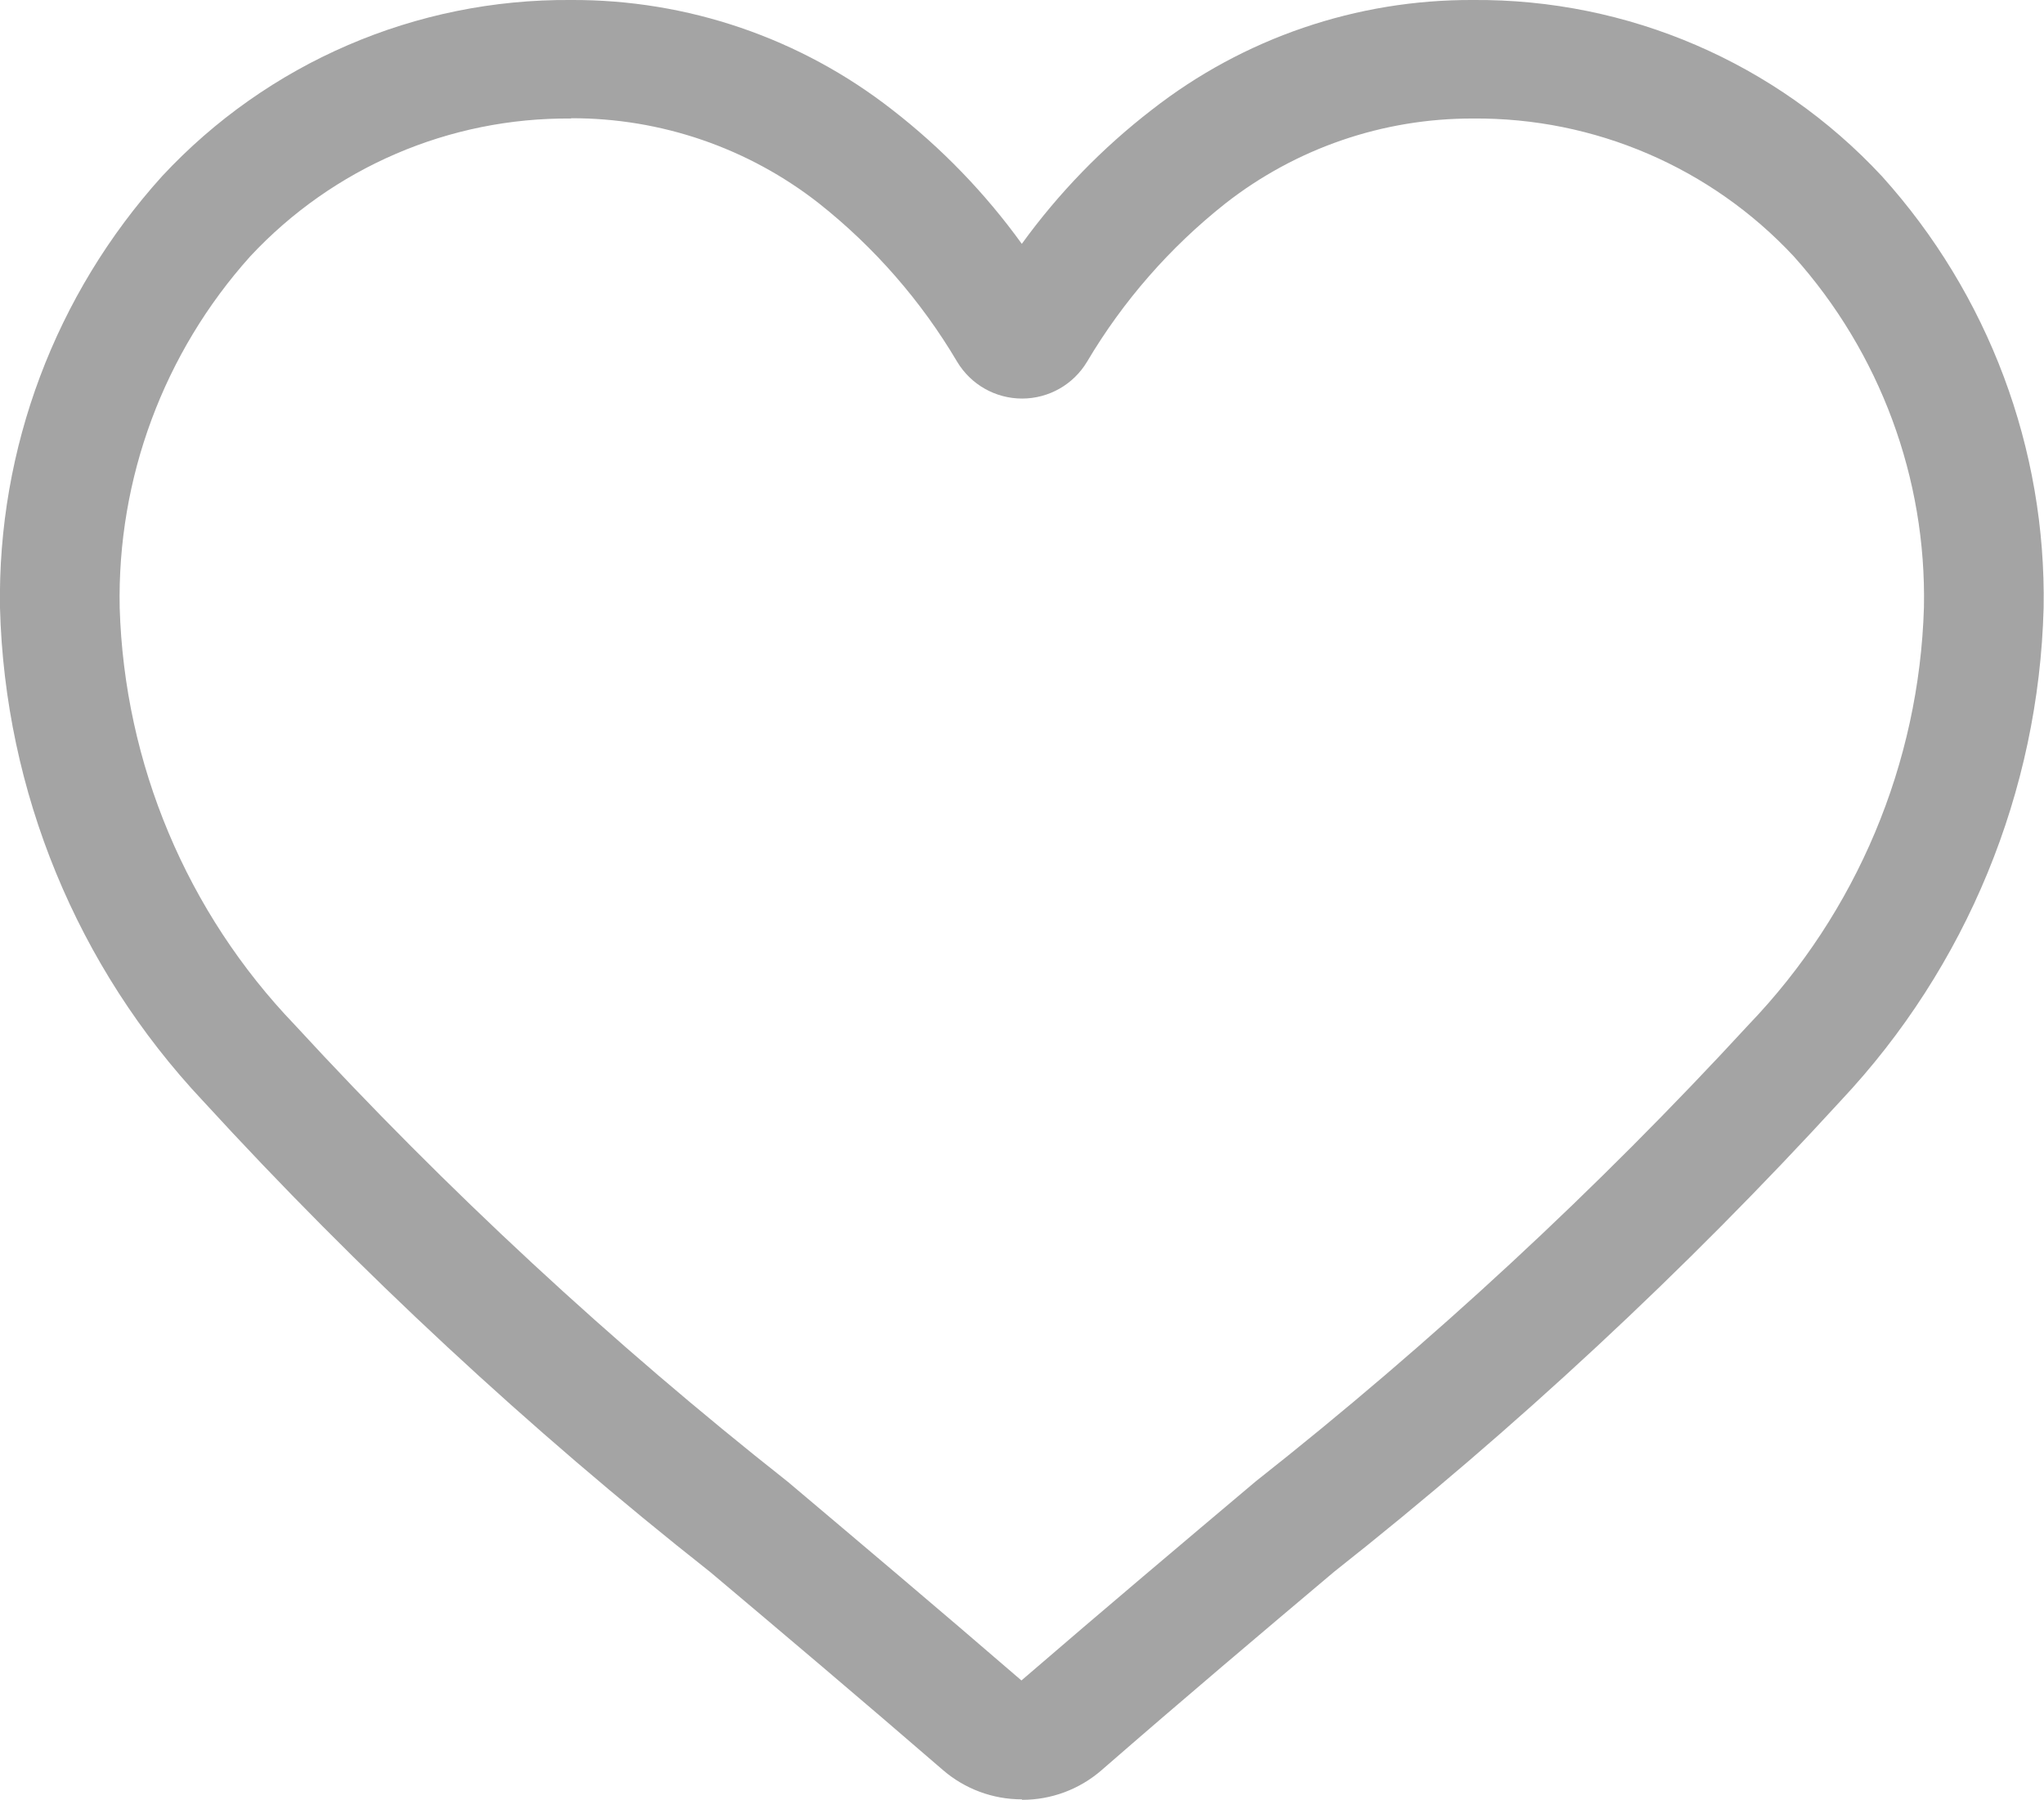
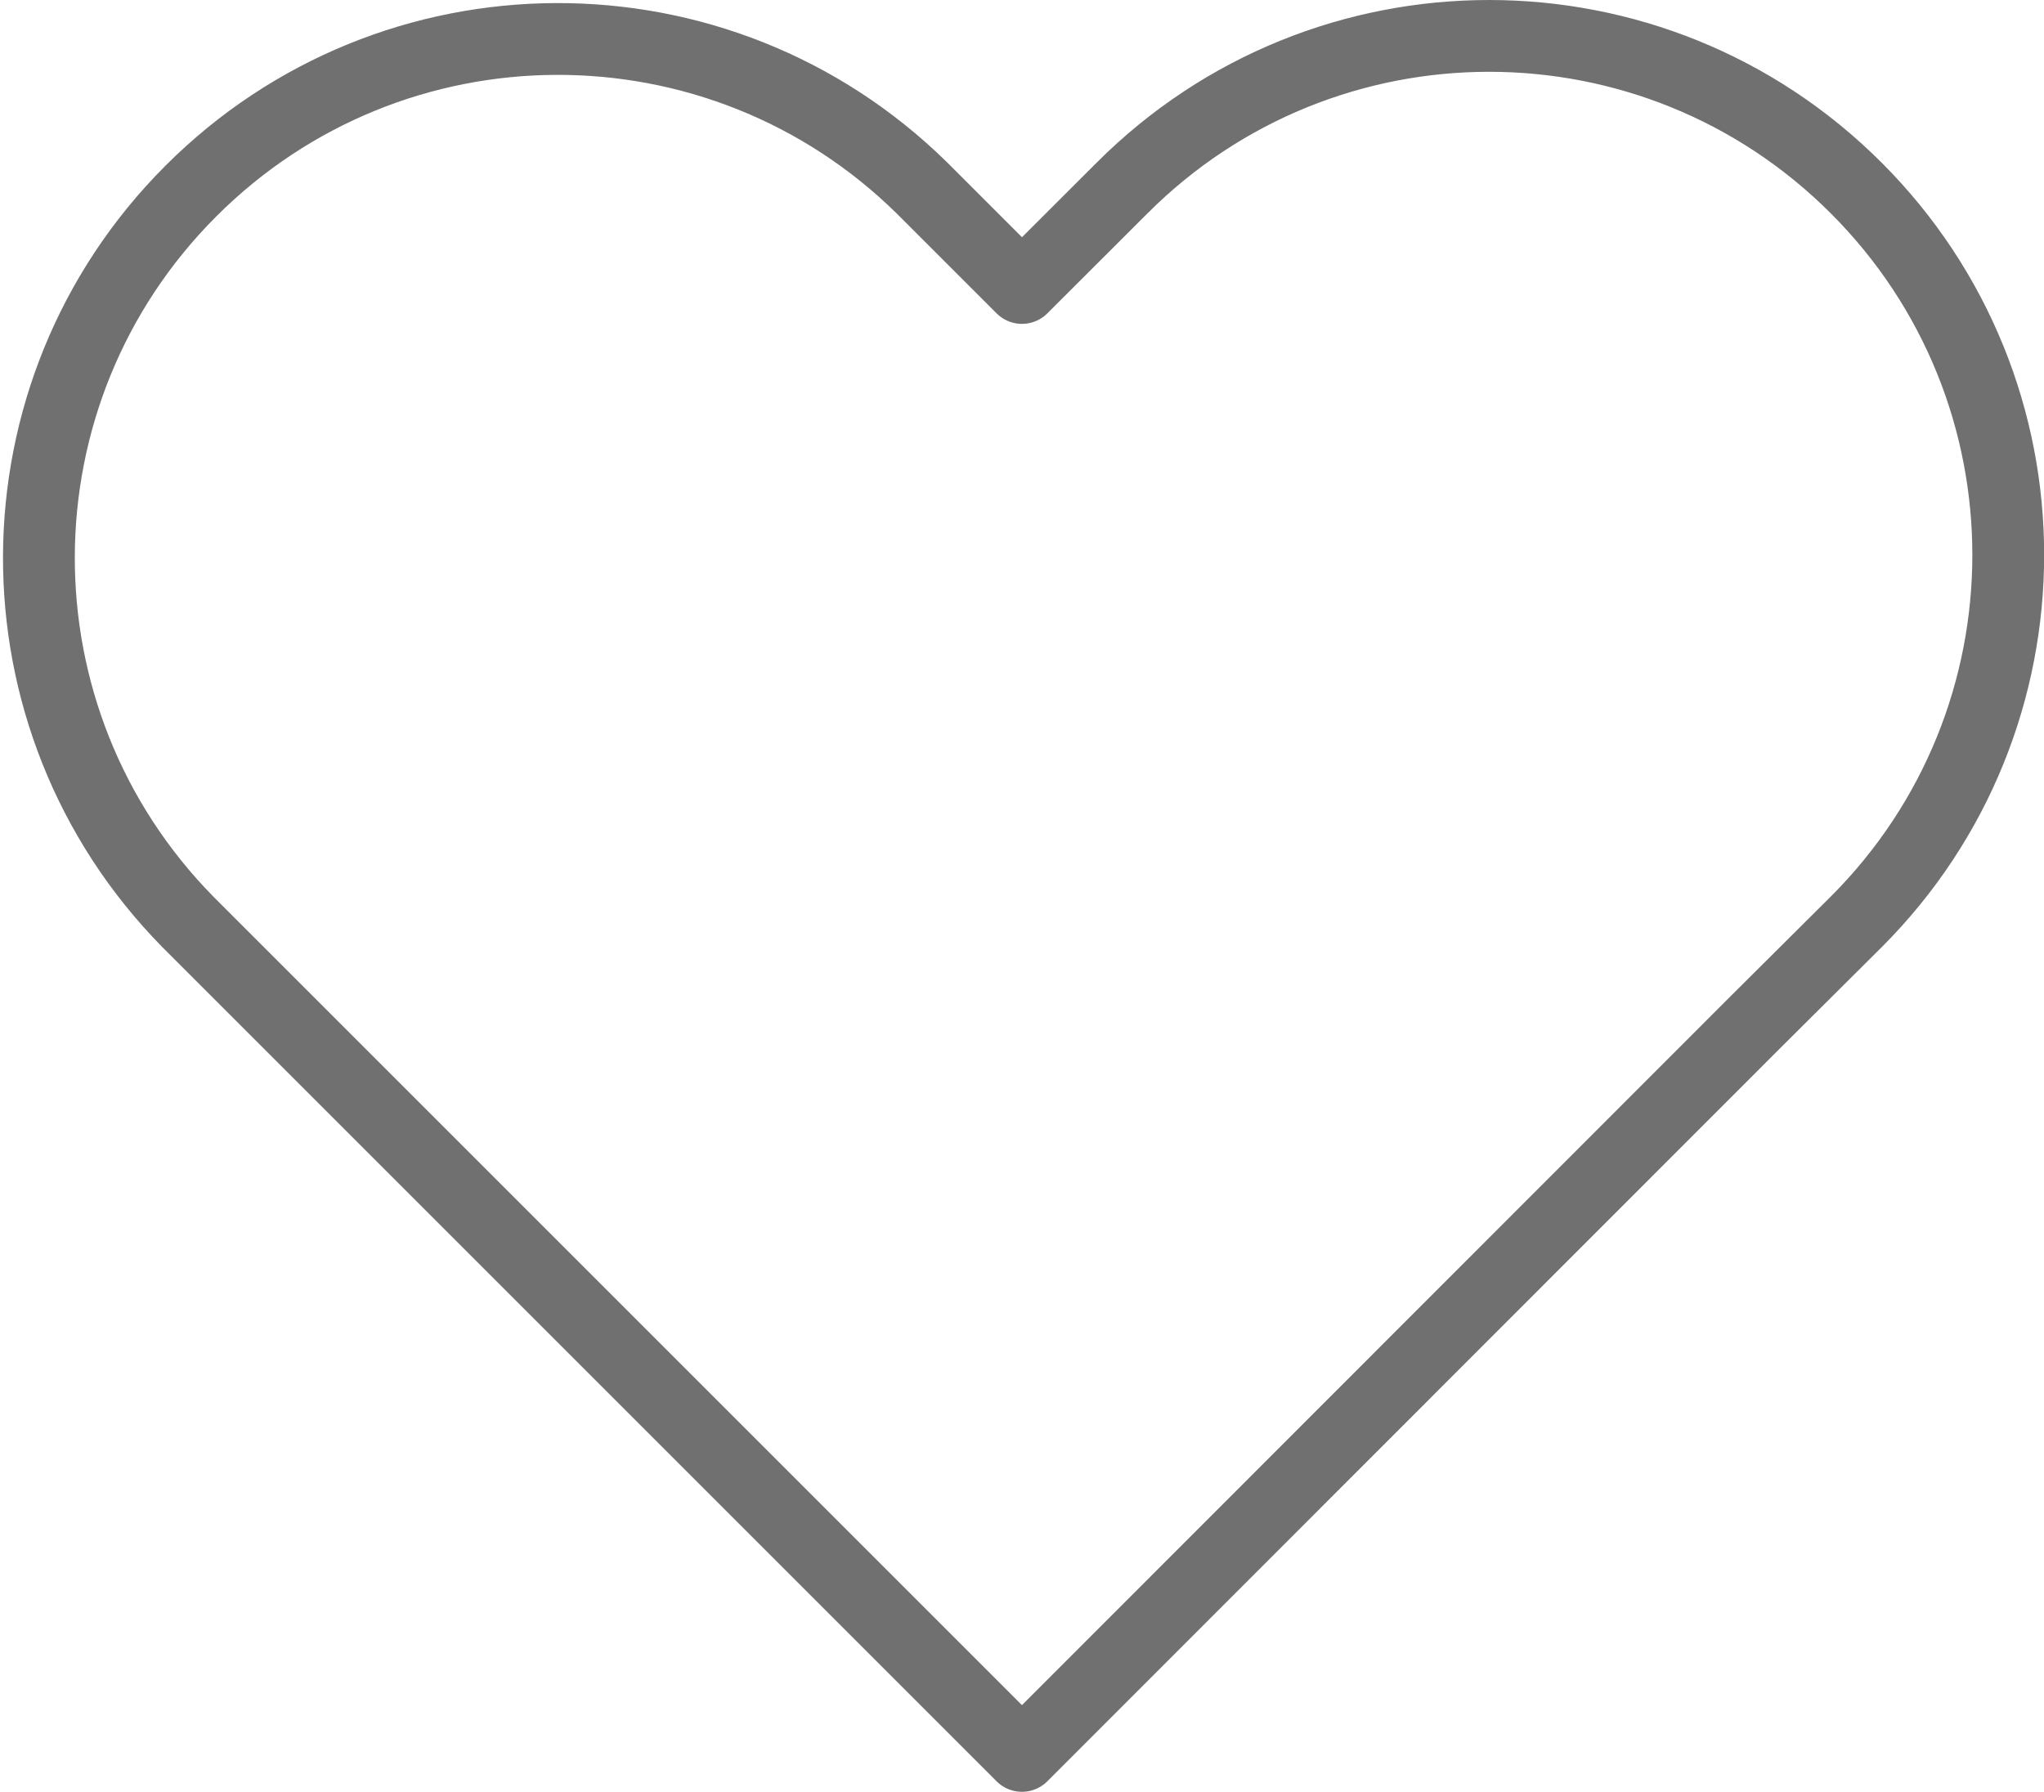
- <svg xmlns="http://www.w3.org/2000/svg" width="21.604" height="19.022" viewBox="0 0 21.604 19.022">
-   <path id="heart" d="M10.8,19.022a1.275,1.275,0,0,1-.835-.311c-.873-.755-1.714-1.465-2.457-2.091l0,0a45.5,45.5,0,0,1-5.364-4.983A7.914,7.914,0,0,1,0,6.426,6.643,6.643,0,0,1,1.714,1.862,5.838,5.838,0,0,1,6.035,0,5.47,5.47,0,0,1,9.43,1.16,6.905,6.905,0,0,1,10.8,2.578,6.906,6.906,0,0,1,12.175,1.16,5.47,5.47,0,0,1,15.569,0a5.838,5.838,0,0,1,4.321,1.862A6.643,6.643,0,0,1,21.6,6.426a7.913,7.913,0,0,1-2.143,5.209A45.49,45.49,0,0,1,14.1,16.617c-.744.627-1.586,1.338-2.461,2.1a1.276,1.276,0,0,1-.835.31ZM6.035,1.253A4.58,4.58,0,0,0,2.644,2.711,5.4,5.4,0,0,0,1.265,6.426a6.659,6.659,0,0,0,1.852,4.41,44.773,44.773,0,0,0,5.21,4.829l0,0c.745.629,1.59,1.341,2.469,2.1.884-.762,1.731-1.476,2.477-2.105a44.784,44.784,0,0,0,5.21-4.828,6.66,6.66,0,0,0,1.852-4.41A5.4,5.4,0,0,0,18.96,2.711a4.58,4.58,0,0,0-3.391-1.458,4.225,4.225,0,0,0-2.62.9,6.1,6.1,0,0,0-1.46,1.672.8.8,0,0,1-1.372,0A6.089,6.089,0,0,0,8.656,2.15a4.225,4.225,0,0,0-2.62-.9Zm0,0" transform="translate(0 0)" fill="#a4a4a4" />
+ <svg xmlns="http://www.w3.org/2000/svg" width="28.467" height="24.957" viewBox="0 0 28.467 24.957">
+   <path id="heart" d="M26.9,5.116a7.227,7.227,0,0,0-10.223,0L15.282,6.509,13.889,5.116A7.229,7.229,0,0,0,3.666,15.339l1.393,1.393L15.282,26.955,25.5,16.732,26.9,15.339a7.227,7.227,0,0,0,0-10.223Z" transform="translate(-1.049 -2.498)" fill="none" stroke="#707070" stroke-linecap="round" stroke-linejoin="round" stroke-width="1" />
</svg>
